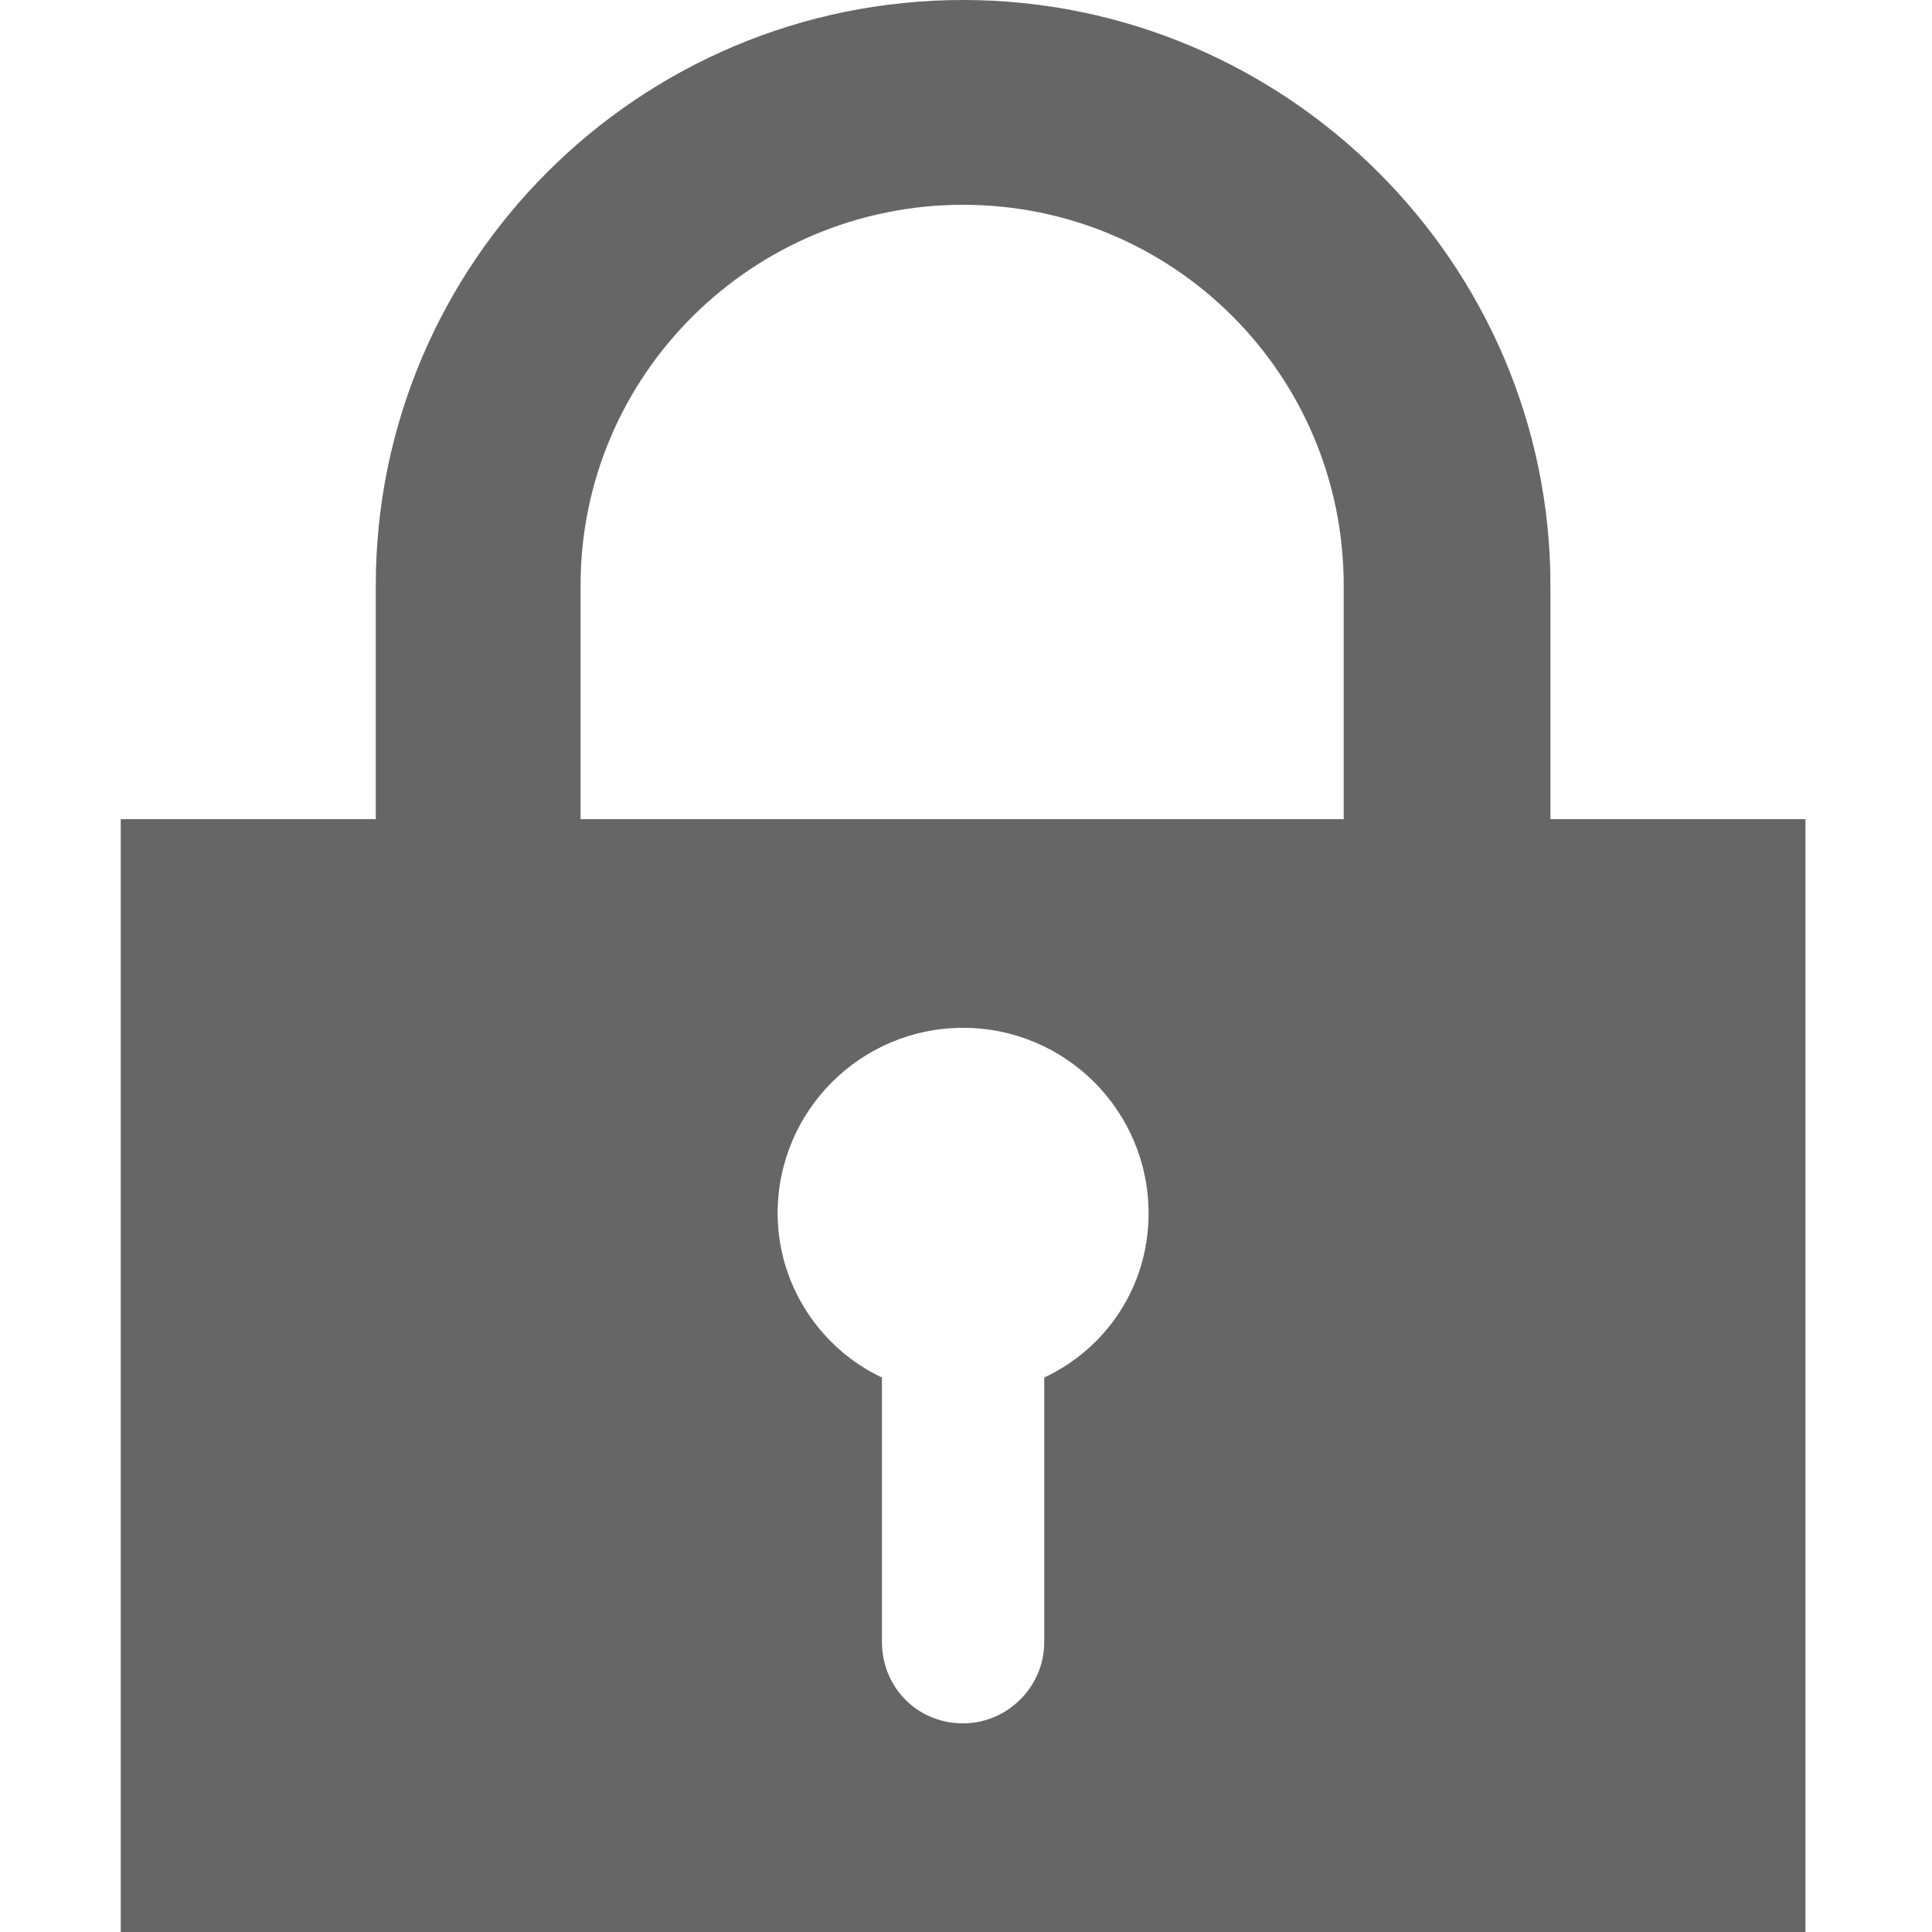
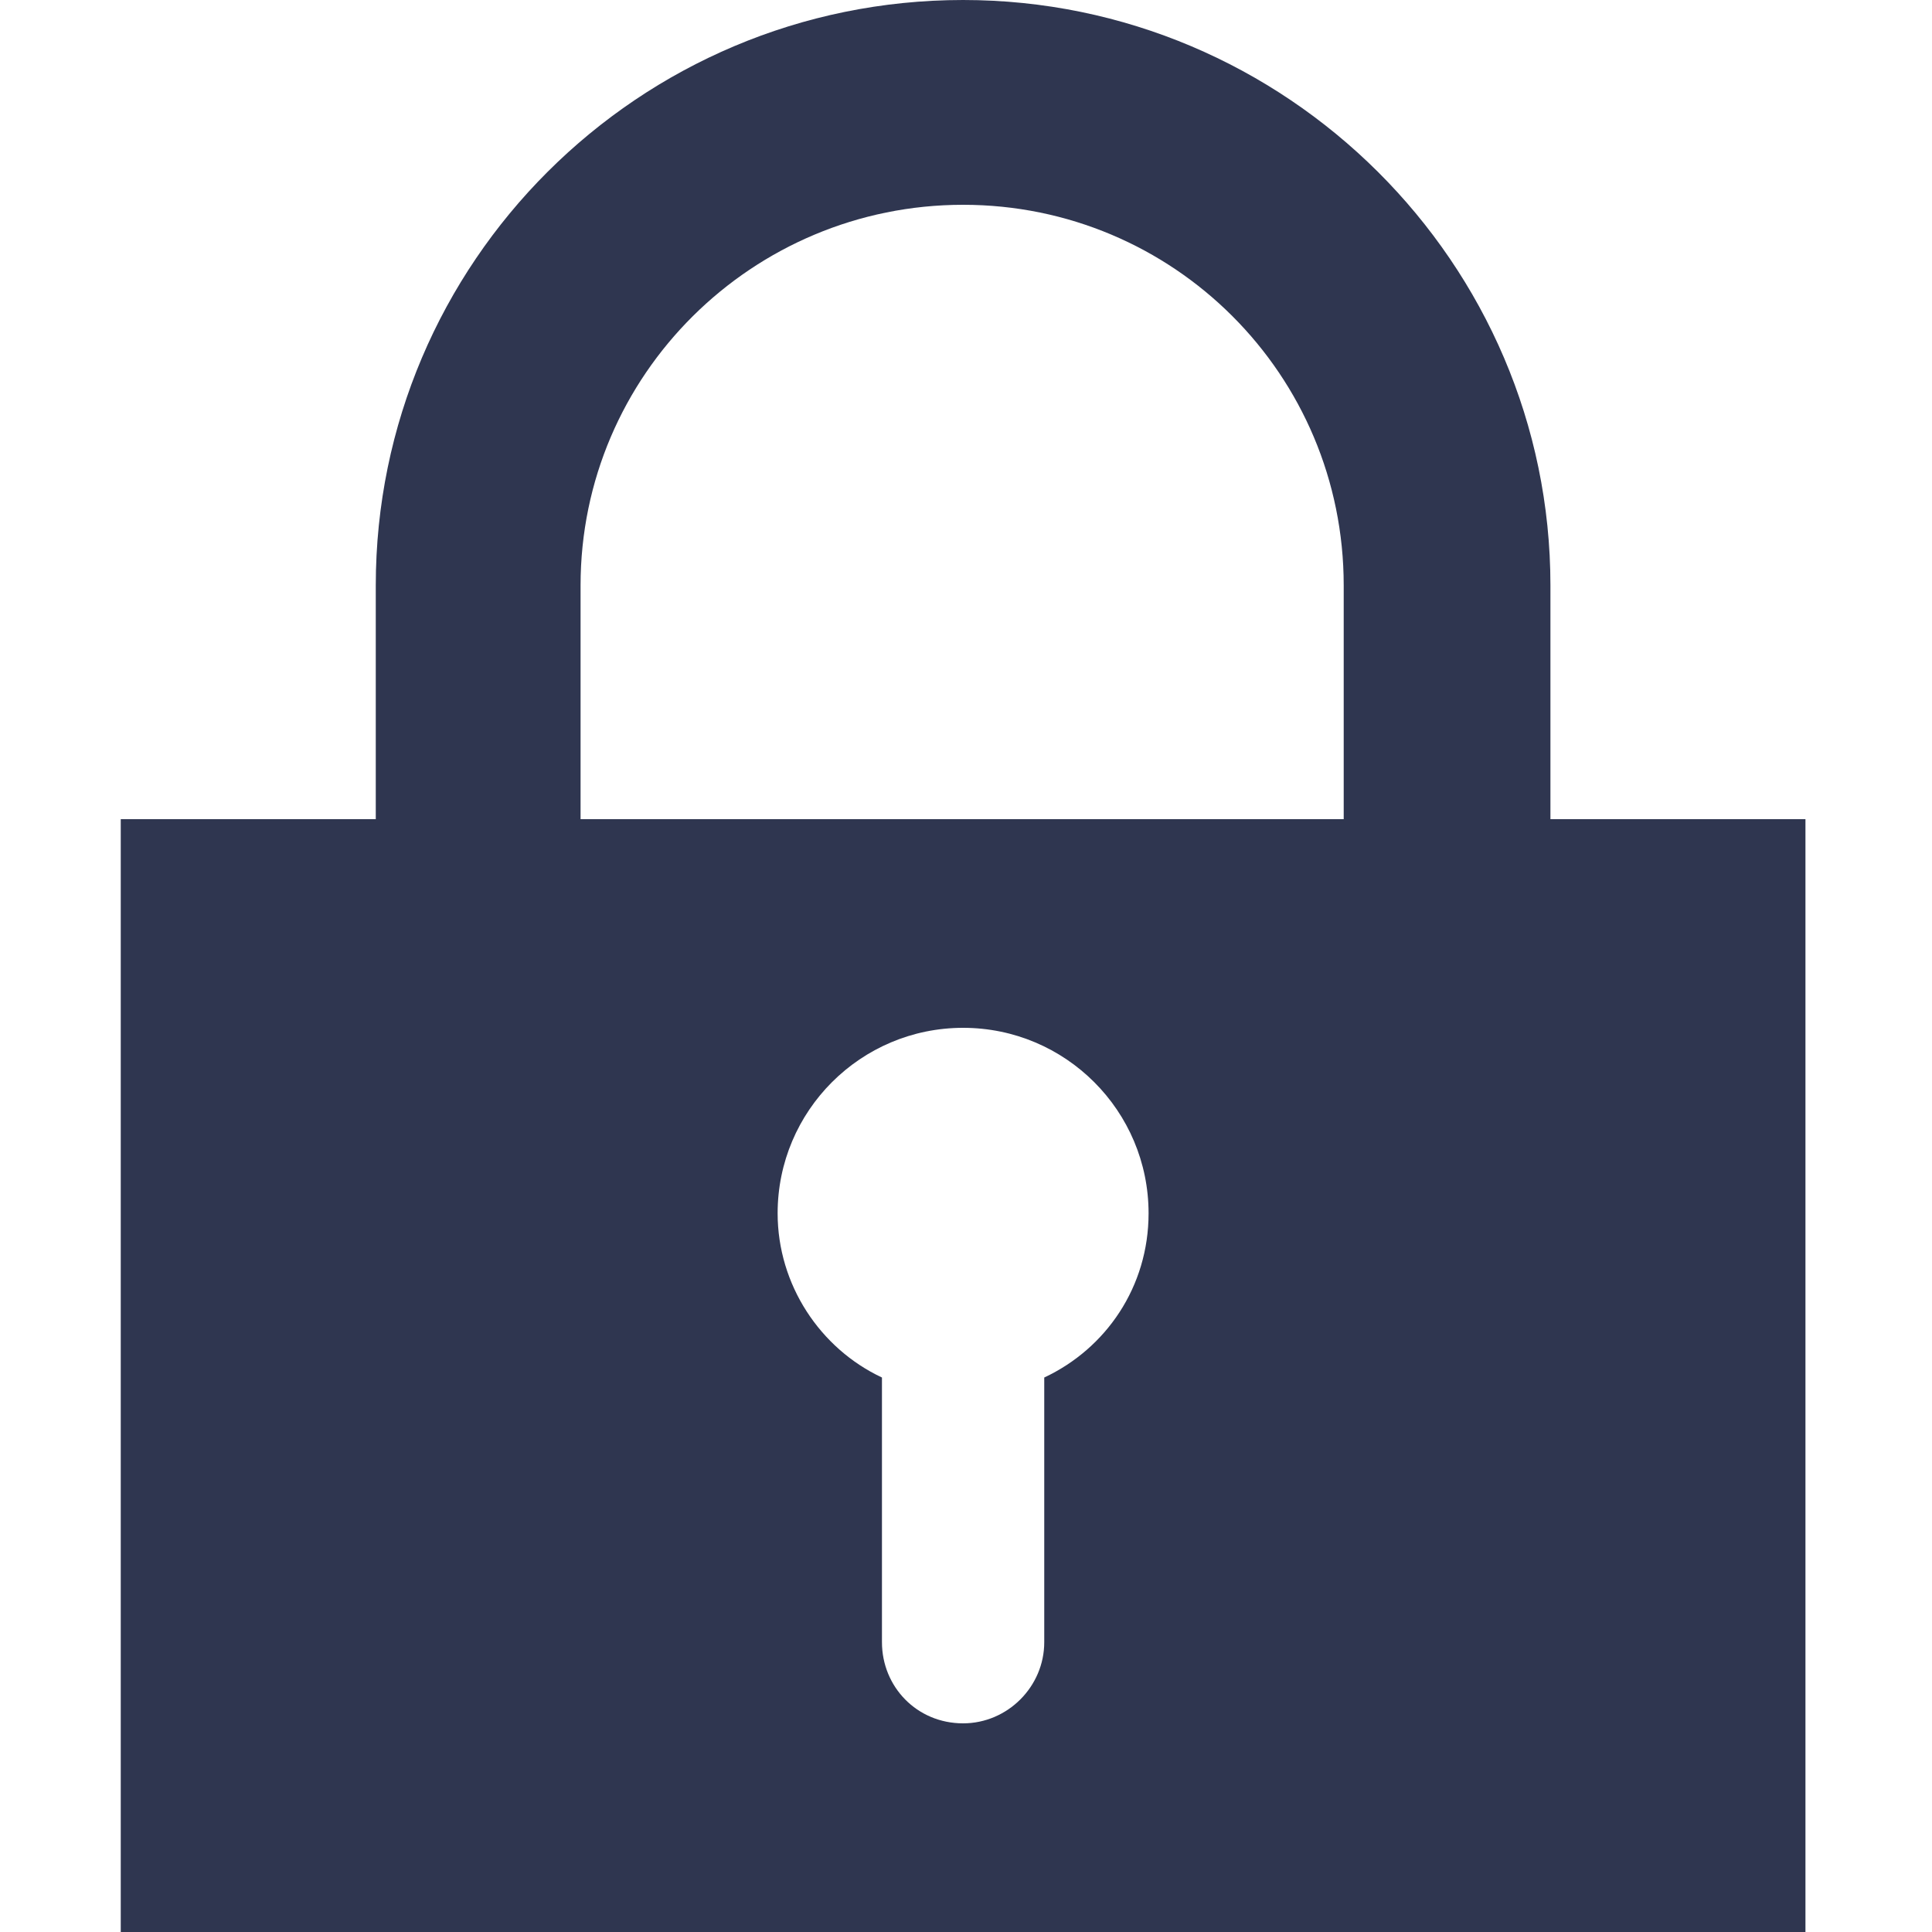
<svg xmlns="http://www.w3.org/2000/svg" version="1.1" baseProfile="basic" x="0px" y="0px" width="32px" height="32px" viewBox="0 0 32 32" xml:space="preserve">
-   <path transform="matrix(0.032,0,0,0.032,2,0)" stroke="none" style="fill:#666666" d="M 740 424 L 740 303 C 740 136 603 0 436 0 C 268 0 132 136 132 303 L 132 424 L 0 424 L 0 1000 L 872 1000 L 872 424 L 740 424 z M 238 303 C 238 194 327 106 436 106 C 545 106 633 194 633 303 L 633 424 L 238 424 L 238 303 z M 478 713 L 478 850 C 478 873 459 892 436 892 C 412 892 394 873 394 850 L 394 713 C 362 698 340 665 340 628 C 340 575 383 532 436 532 C 489 532 532 575 532 628 C 532 666 510 698 478 713 z" />
+   <path transform="matrix(0.032,0,0,0.032,2,0)" stroke="none" style="fill:#2f3650" d="M 740 424 L 740 303 C 740 136 603 0 436 0 C 268 0 132 136 132 303 L 132 424 L 0 424 L 0 1000 L 872 1000 L 872 424 L 740 424 z M 238 303 C 238 194 327 106 436 106 C 545 106 633 194 633 303 L 633 424 L 238 424 L 238 303 z M 478 713 L 478 850 C 478 873 459 892 436 892 C 412 892 394 873 394 850 L 394 713 C 362 698 340 665 340 628 C 340 575 383 532 436 532 C 489 532 532 575 532 628 C 532 666 510 698 478 713 z" />
</svg>
